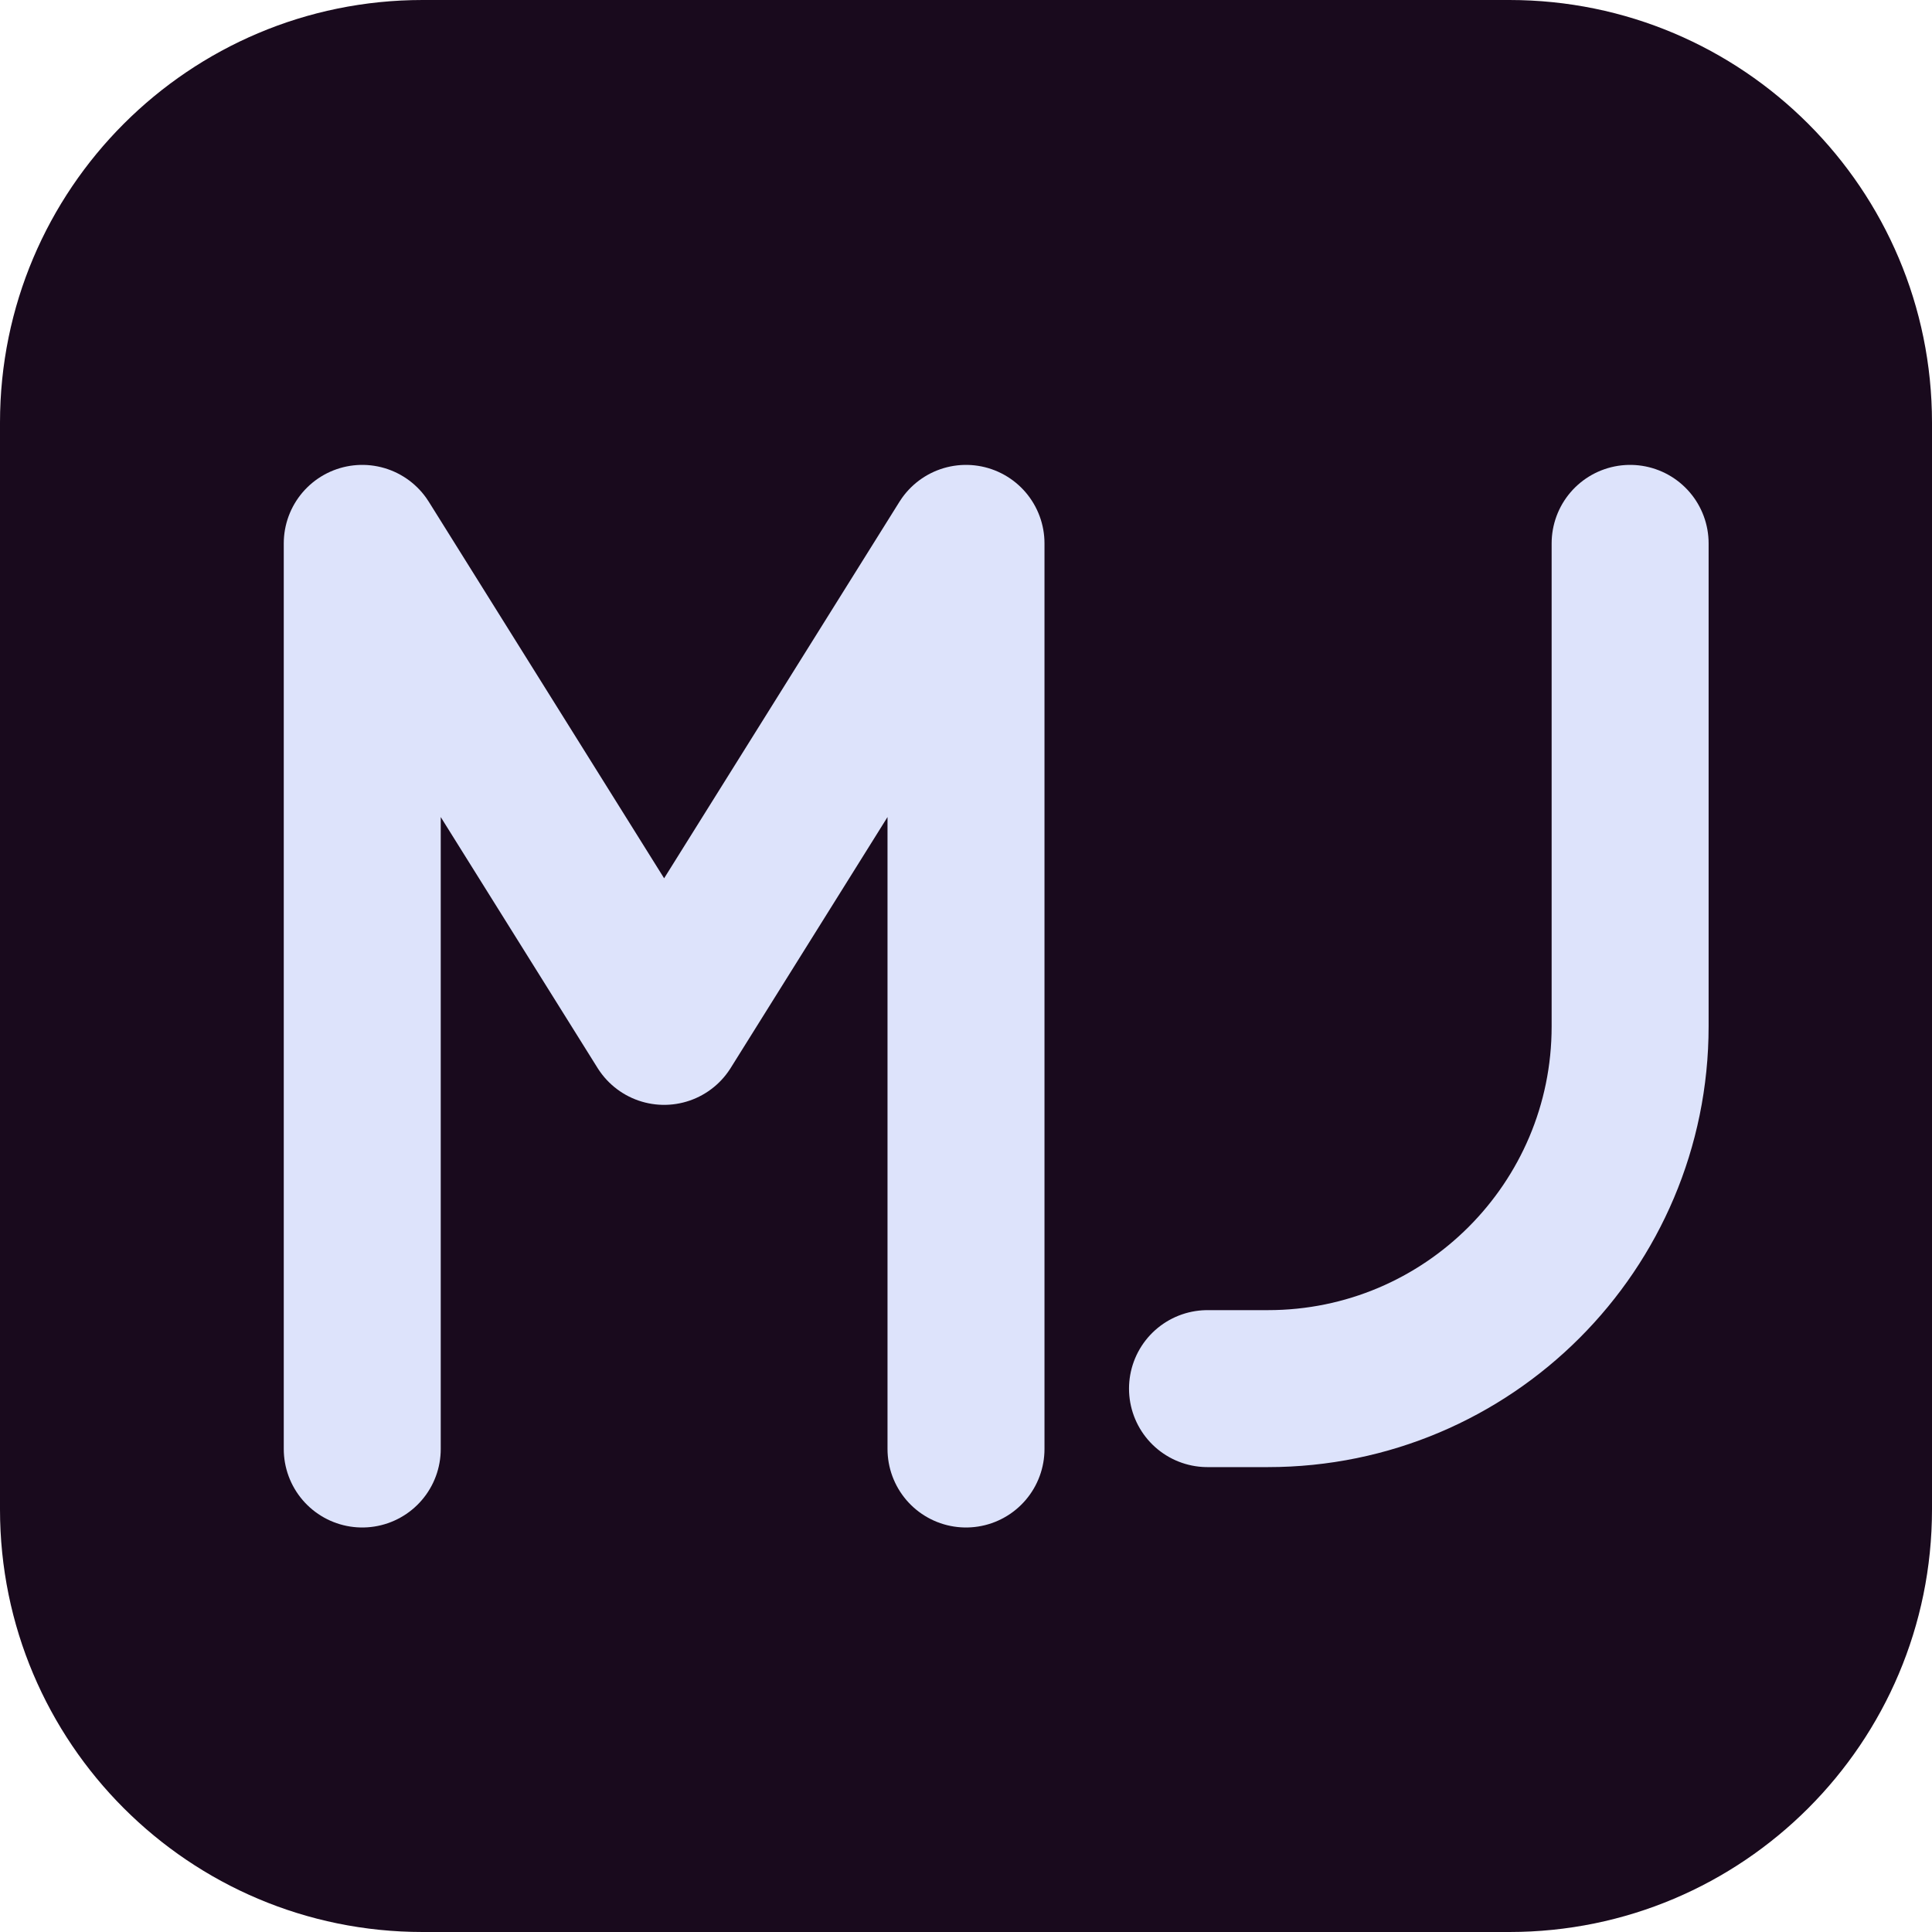
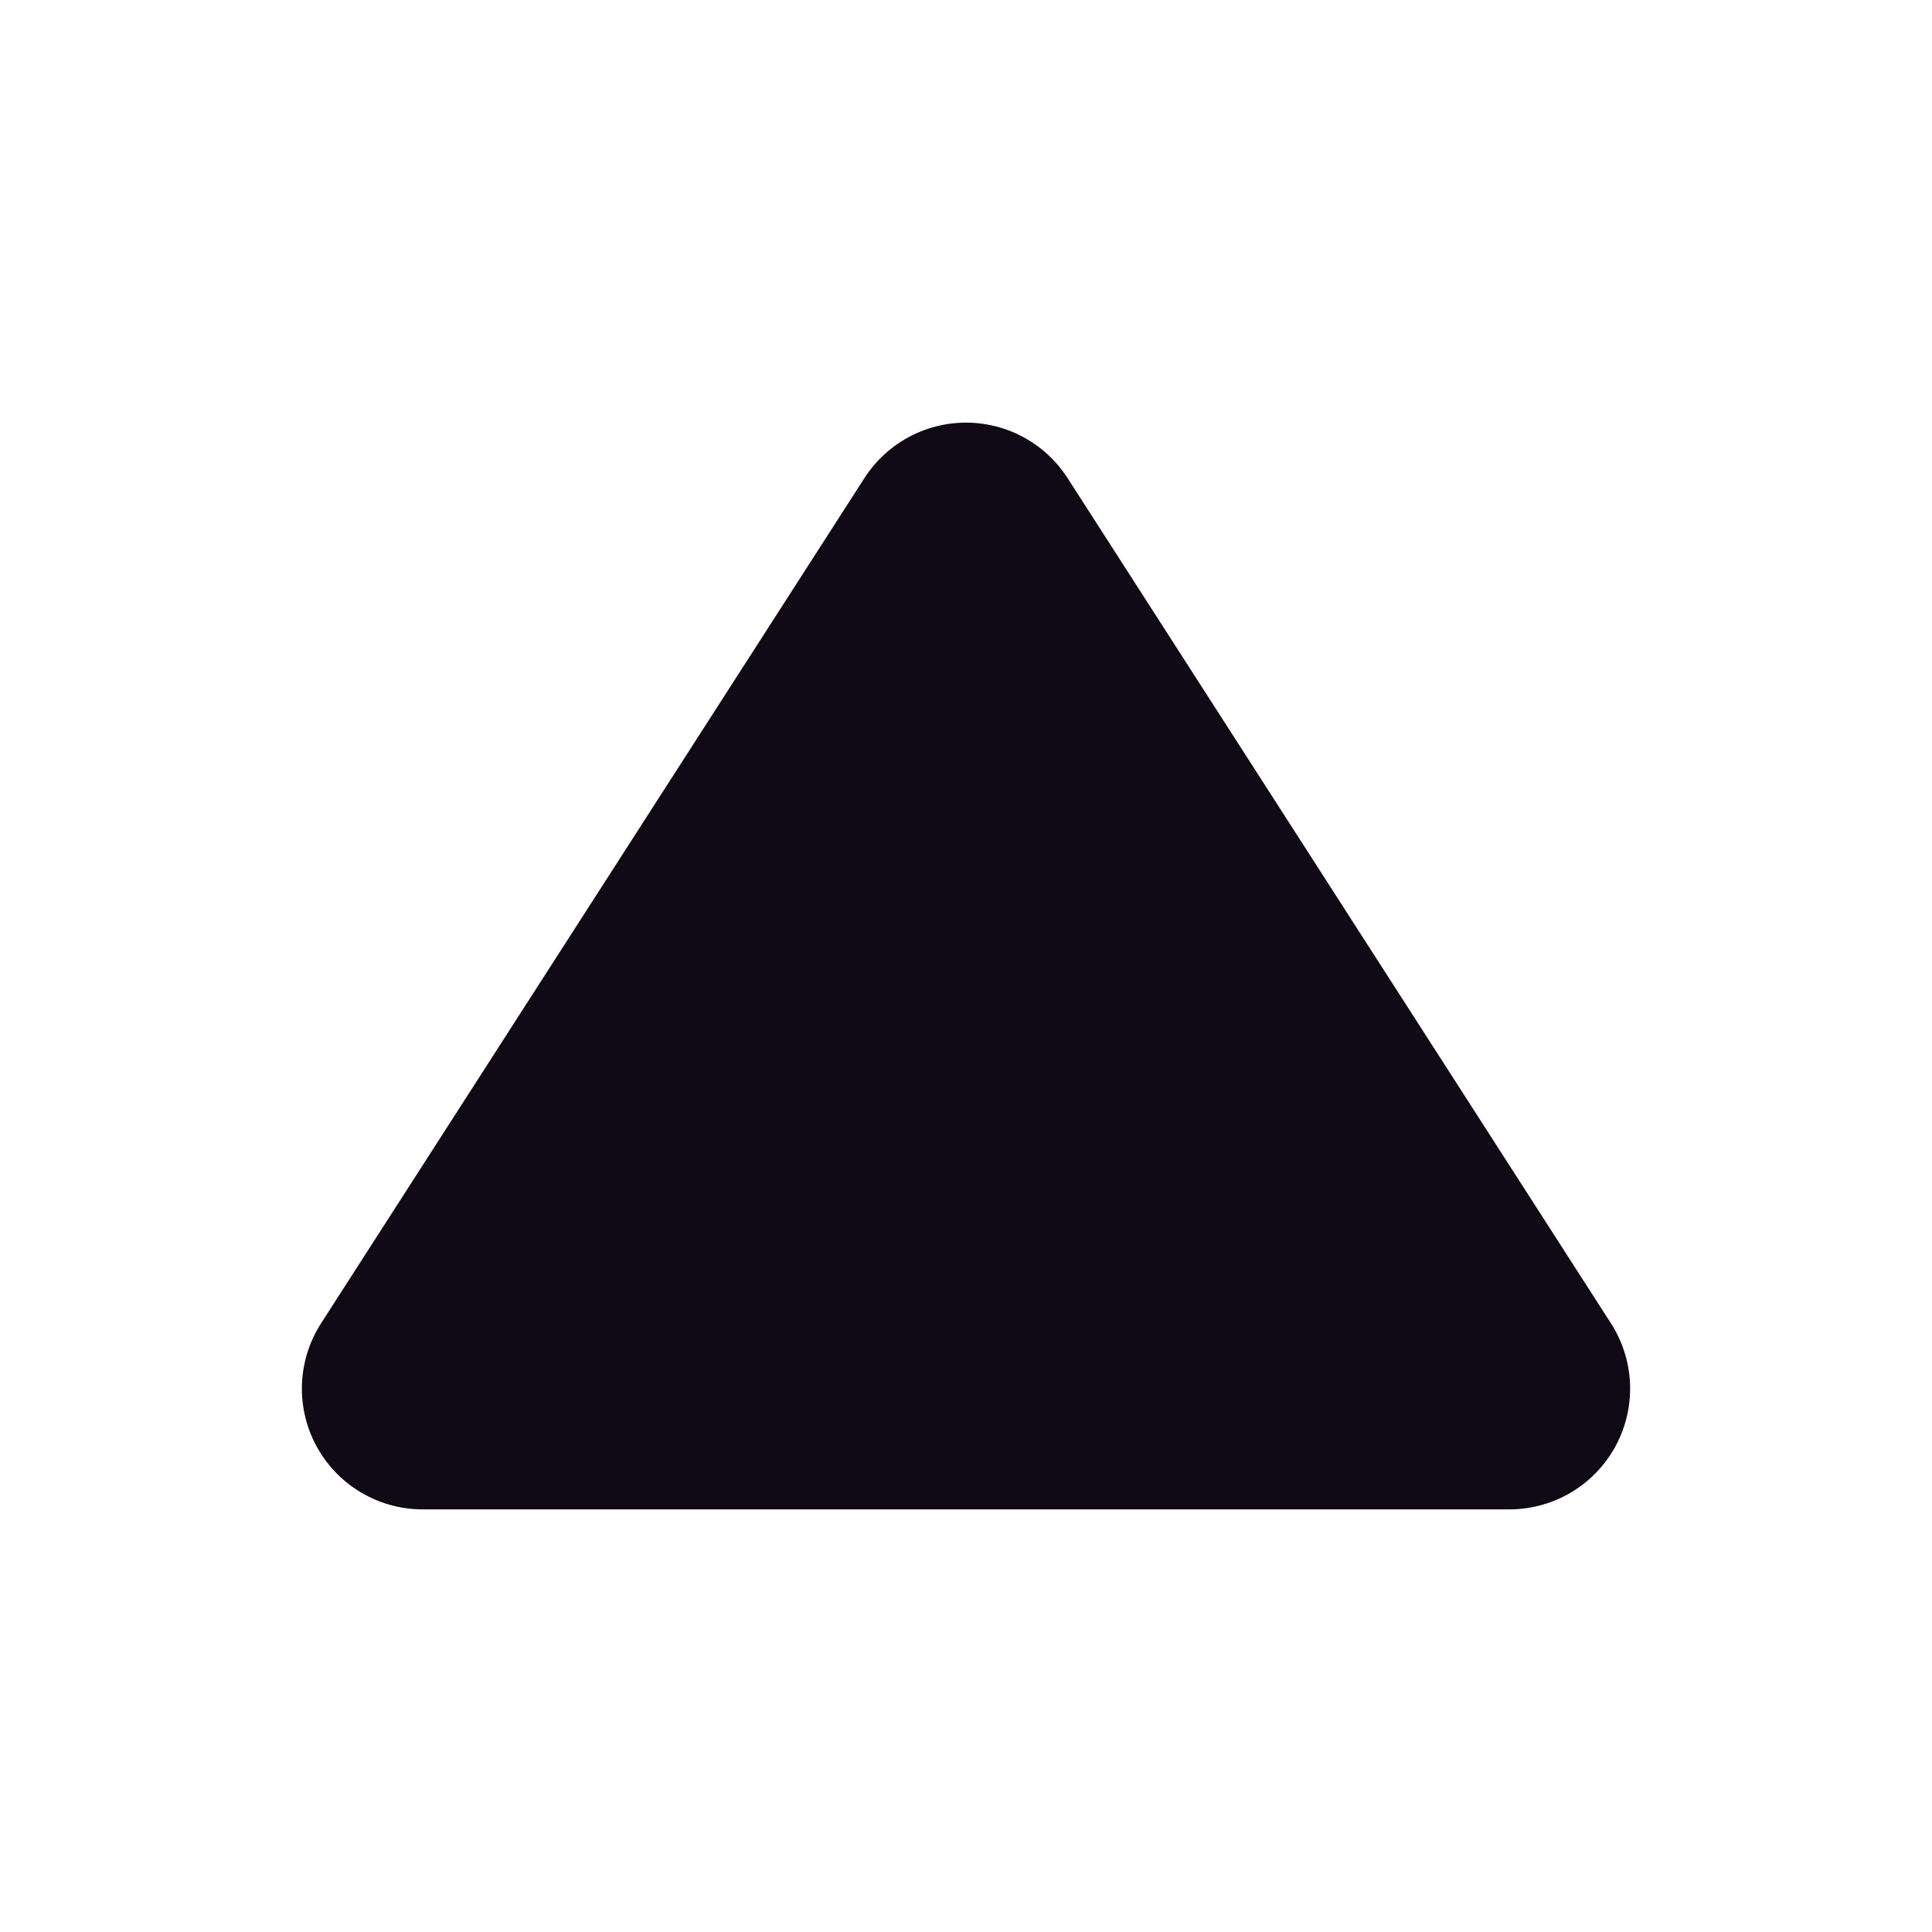
<svg xmlns="http://www.w3.org/2000/svg" viewBox="0 0 32 32">
-   <rect width="32" height="32" rx="7" fill="#190a1d" />
-   <path d="M6 24V9l5 8 5-8v15" fill="none" stroke="#dde3fb" stroke-width="2.6" stroke-linejoin="round" stroke-linecap="round" />
-   <path d="M27 9v8a6 6 0 0 1-6 6h-1" fill="none" stroke="#dde3fb" stroke-width="2.6" stroke-linecap="round" />
+   <style>
+     path { fill: #100a16; stroke: #100a16; }
+     @media (prefers-color-scheme: dark) {
+       path { fill: #f2f0fa; stroke: #f2f0fa; }
+     }
+   </style>
+   <path d="M16 9 25 23 7 23Z" stroke-width="4" stroke-linejoin="round" />
</svg>
